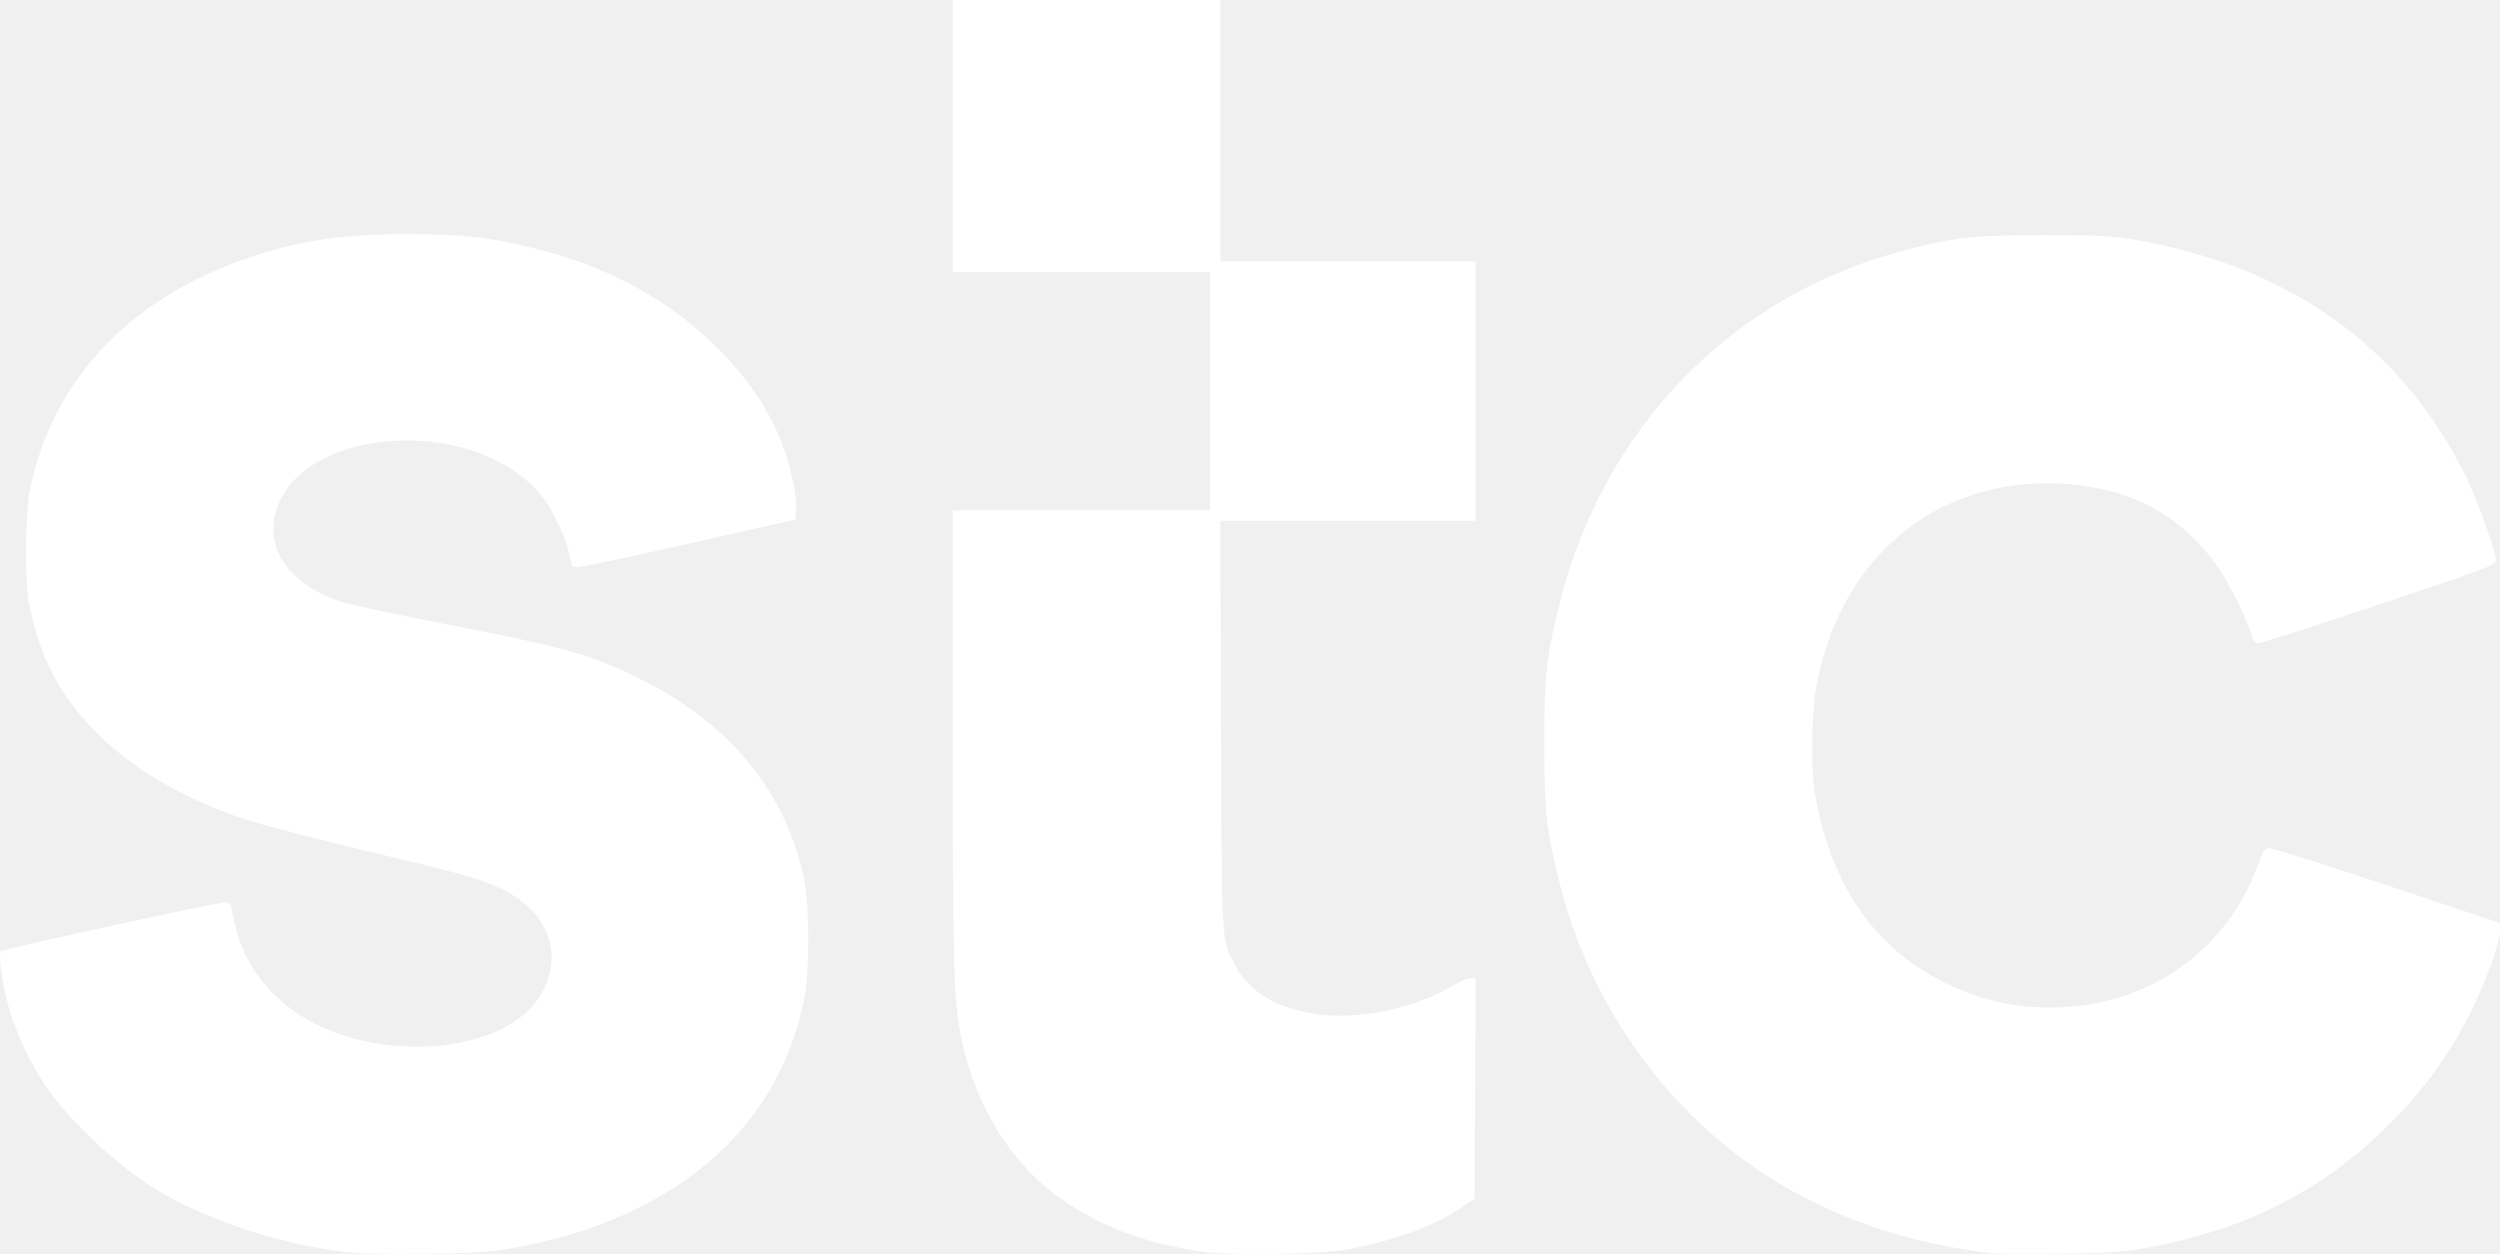
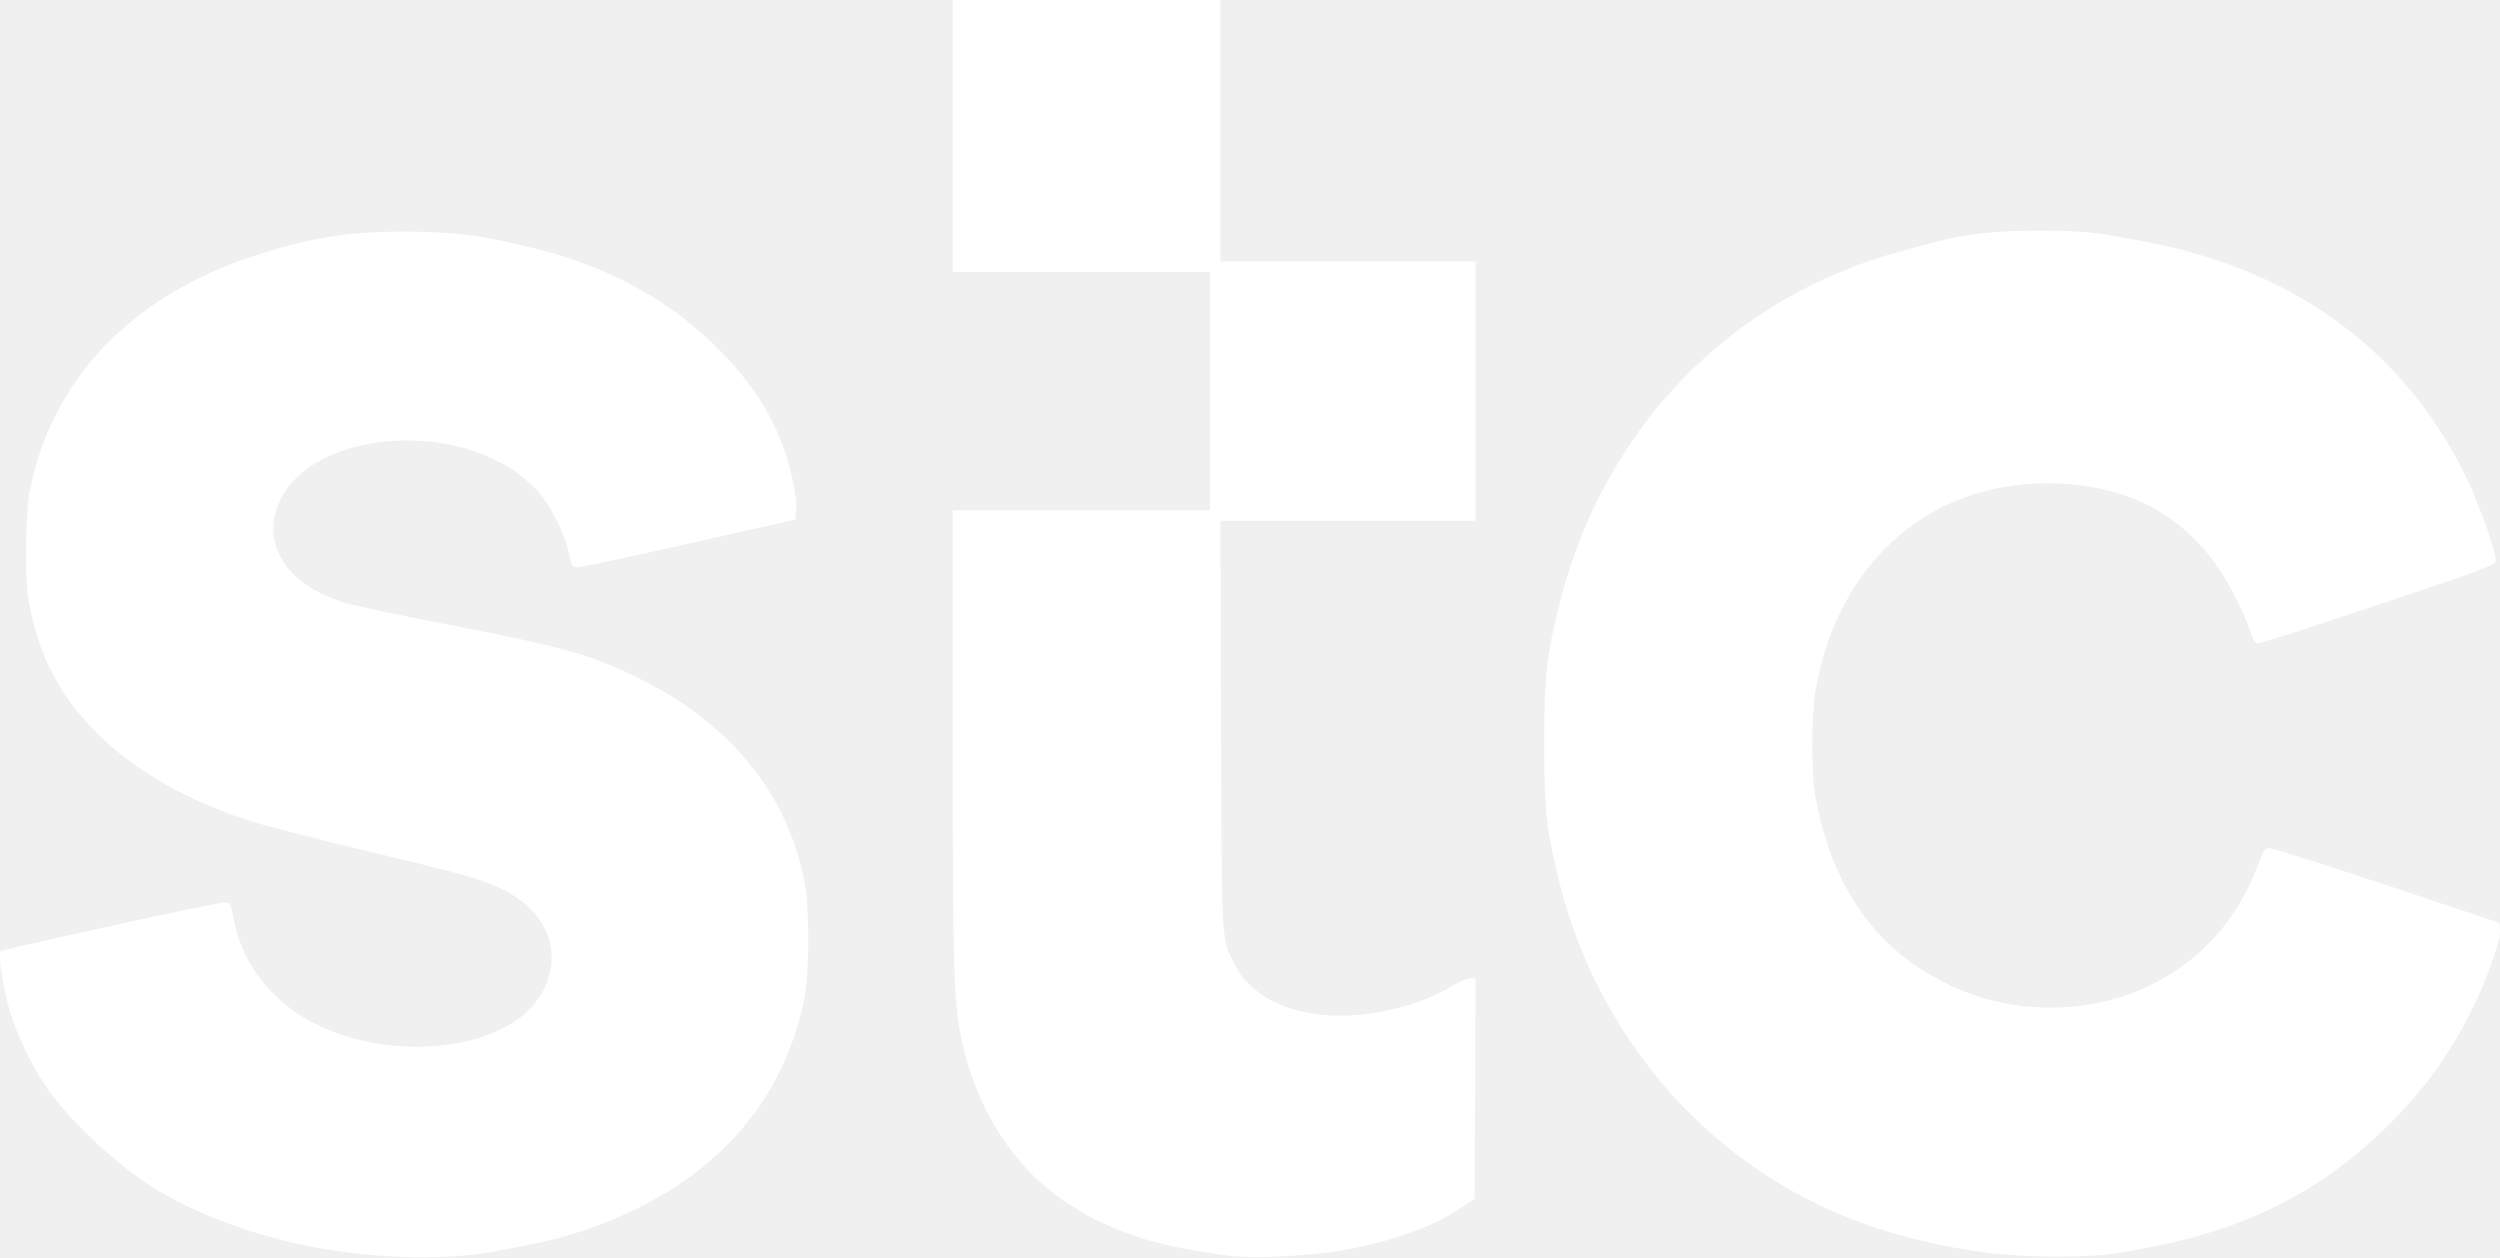
- <svg xmlns="http://www.w3.org/2000/svg" width="100.384mm" height="50.35mm" viewBox="0 0 100.384 50.35" version="1.1" id="svg5" xml:space="preserve">
+ <svg xmlns="http://www.w3.org/2000/svg" width="94.56mm" height="47.554mm" viewBox="0 0 94.56 47.554" version="1.1" id="svg5" xml:space="preserve">
  <defs id="defs2" />
-   <g id="layer1" transform="translate(-49.07217,-140.0846)">
-     <path style="fill:#ffffff;stroke-width:0.085" d="m 63.027,190.372 c -2.737,-0.33 -5.565,-1.257 -7.65,-2.507 -1.558,-0.934 -3.547,-2.793 -4.478,-4.186 -0.615,-0.92 -1.177,-2.105 -1.455,-3.067 -0.259,-0.895 -0.453,-2.229 -0.339,-2.33 0.105,-0.094 8.652,-1.959 8.976,-1.959 0.252,0 0.255,0.006 0.393,0.736 0.284,1.505 1.213,2.849 2.597,3.757 3.002,1.971 8.067,1.644 9.602,-0.619 1.066,-1.572 0.538,-3.37 -1.269,-4.319 -0.887,-0.466 -1.554,-0.659 -5.59,-1.618 -2.058,-0.489 -4.268,-1.064 -4.911,-1.278 -2.309,-0.77 -4.289,-1.895 -5.714,-3.247 -1.643,-1.559 -2.499,-3.136 -2.959,-5.446 -0.166,-0.836 -0.142,-3.586 0.039,-4.498 0.885,-4.444 4.024,-7.768 8.858,-9.38 2.037,-0.679 3.709,-0.927 6.255,-0.927 2.299,0 3.383,0.125 5.306,0.612 2.741,0.694 5.09,1.953 6.944,3.723 1.37,1.308 2.272,2.604 2.844,4.085 0.336,0.871 0.598,2.081 0.567,2.617 l -0.025,0.424 -4.233,0.955 c -2.328,0.525 -4.35,0.957 -4.492,0.959 -0.249,0.003 -0.262,-0.015 -0.367,-0.526 -0.141,-0.686 -0.651,-1.765 -1.102,-2.332 -1.099,-1.38 -3.162,-2.233 -5.392,-2.229 -2.557,0.004 -4.6,1.031 -5.205,2.618 -0.617,1.617 0.387,3.137 2.546,3.857 0.349,0.116 2.235,0.521 4.191,0.899 4.909,0.949 5.957,1.25 8.005,2.298 3.517,1.8 5.706,4.539 6.405,8.016 0.207,1.027 0.205,3.65 -0.003,4.697 -0.751,3.783 -3.072,6.684 -6.788,8.487 -1.571,0.762 -3.087,1.235 -5.04,1.573 -0.879,0.152 -1.46,0.187 -3.469,0.208 -1.327,0.014 -2.699,-0.009 -3.048,-0.051 z m 34.287,-0.03 c -2.228,-0.338 -3.918,-0.959 -5.477,-2.01 -2.108,-1.422 -3.597,-3.771 -4.168,-6.575 -0.304,-1.49 -0.342,-2.835 -0.342,-12.144 l -2.1e-4,-9.038 h 5.165 5.165 v -4.784 -4.784 h -5.165 -5.165 v -5.461 -5.461 h 5.376 5.376 v 5.249 5.249 h 5.122 5.122 v 5.207 5.207 h -5.125 -5.125 l 0.028,8.191 c 0.03,9.077 4.2e-4,8.584 0.59,9.695 0.523,0.985 1.57,1.639 3.029,1.891 1.761,0.304 4.102,-0.154 5.68,-1.112 0.264,-0.161 0.581,-0.292 0.703,-0.292 h 0.223 l -0.022,4.424 -0.022,4.424 -0.673,0.444 c -1.042,0.689 -2.579,1.241 -4.451,1.599 -0.967,0.185 -4.809,0.238 -5.845,0.081 z m 31.753,0.067 c -4.041,-0.477 -7.473,-1.814 -10.342,-4.029 -3.416,-2.637 -5.932,-6.501 -7.013,-10.771 -0.54,-2.135 -0.634,-2.976 -0.634,-5.679 0,-2.702 0.094,-3.547 0.633,-5.673 1.769,-6.975 6.823,-12.199 13.599,-14.056 2.121,-0.581 2.912,-0.673 5.789,-0.675 2.111,-0.001 2.752,0.027 3.514,0.154 6.283,1.045 10.827,4.241 13.428,9.444 0.524,1.048 1.29,3.2 1.246,3.499 -0.023,0.157 -0.604,0.372 -4.674,1.732 -2.556,0.854 -4.734,1.553 -4.84,1.553 -0.158,0 -0.219,-0.08 -0.337,-0.445 -0.265,-0.821 -0.957,-2.151 -1.476,-2.841 -1.503,-1.994 -3.546,-3.012 -6.267,-3.122 -4.958,-0.201 -8.788,3.046 -9.703,8.228 -0.199,1.127 -0.205,3.344 -0.011,4.403 0.558,3.047 1.95,5.356 4.083,6.775 1.784,1.187 3.724,1.727 5.838,1.624 3.616,-0.176 6.615,-2.36 7.83,-5.701 0.202,-0.554 0.276,-0.67 0.442,-0.689 0.11,-0.013 2.238,0.657 4.73,1.488 l 4.53,1.511 0.025,0.291 c 0.032,0.376 -0.454,1.788 -1.032,2.997 -0.915,1.913 -2.063,3.5 -3.615,4.999 -2.68,2.587 -5.682,4.071 -9.686,4.79 -0.853,0.153 -1.397,0.186 -3.387,0.204 -1.304,0.012 -2.504,0.006 -2.667,-0.013 z" id="path308" />
+   <g id="layer1" transform="matrix(0.9419847,0,0,0.9419847,-46.22523,-131.9576)" style="fill:#000000">
+     <path style="fill:#ffffff;stroke-width:0.085" d="m 63.027,190.372 c -2.737,-0.33 -5.565,-1.257 -7.65,-2.507 -1.558,-0.934 -3.547,-2.793 -4.478,-4.186 -0.615,-0.92 -1.177,-2.105 -1.455,-3.067 -0.259,-0.895 -0.453,-2.229 -0.339,-2.33 0.105,-0.094 8.652,-1.959 8.976,-1.959 0.252,0 0.255,0.006 0.393,0.736 0.284,1.505 1.213,2.849 2.597,3.757 3.002,1.971 8.067,1.644 9.602,-0.619 1.066,-1.572 0.538,-3.37 -1.269,-4.319 -0.887,-0.466 -1.554,-0.659 -5.59,-1.618 -2.058,-0.489 -4.268,-1.064 -4.911,-1.278 -2.309,-0.77 -4.289,-1.895 -5.714,-3.247 -1.643,-1.559 -2.499,-3.136 -2.959,-5.446 -0.166,-0.836 -0.142,-3.586 0.039,-4.498 0.885,-4.444 4.024,-7.768 8.858,-9.38 2.037,-0.679 3.607,-1.028 6.153,-1.028 2.299,0 3.484,0.227 5.408,0.713 2.741,0.694 5.09,1.953 6.944,3.723 1.37,1.308 2.272,2.604 2.844,4.085 0.336,0.871 0.598,2.081 0.567,2.617 l -0.025,0.424 -4.233,0.955 c -2.328,0.525 -4.35,0.957 -4.492,0.959 -0.249,0.003 -0.262,-0.015 -0.367,-0.526 -0.141,-0.686 -0.651,-1.765 -1.102,-2.332 -1.099,-1.38 -3.162,-2.233 -5.392,-2.229 -2.557,0.004 -4.6,1.031 -5.205,2.618 -0.617,1.617 0.387,3.137 2.546,3.857 0.349,0.116 2.235,0.521 4.191,0.899 4.909,0.949 5.957,1.25 8.005,2.298 3.517,1.8 5.706,4.539 6.405,8.016 0.207,1.027 0.205,3.65 -0.003,4.697 -0.751,3.783 -3.072,6.684 -6.788,8.487 -1.571,0.762 -3.087,1.235 -5.04,1.573 -0.879,0.152 -1.46,0.331 -3.469,0.352 -1.327,0.014 -2.699,-0.153 -3.048,-0.195 z m 34.287,-0.03 c -2.228,-0.338 -3.918,-0.959 -5.477,-2.01 -2.108,-1.422 -3.597,-3.771 -4.168,-6.575 -0.304,-1.49 -0.342,-2.835 -0.342,-12.144 l -2.1e-4,-9.038 h 5.165 5.165 v -4.784 -4.784 h -5.165 -5.165 v -5.461 -5.461 h 5.376 5.376 v 5.249 5.249 h 5.122 5.122 v 5.207 5.207 h -5.125 -5.125 l 0.028,8.191 c 0.03,9.077 4.2e-4,8.584 0.59,9.695 0.523,0.985 1.57,1.639 3.029,1.891 1.761,0.304 4.102,-0.154 5.68,-1.112 0.264,-0.161 0.581,-0.292 0.703,-0.292 h 0.223 l -0.022,4.424 -0.022,4.424 -0.673,0.444 c -1.042,0.689 -2.579,1.241 -4.451,1.599 -0.559,0.107 -1.89,0.268 -3.33,0.296 -1.672,0.032 -2.235,-0.215 -2.515,-0.215 z m 31.753,0.067 c -4.041,-0.477 -7.473,-1.814 -10.342,-4.029 -3.416,-2.637 -5.932,-6.501 -7.013,-10.771 -0.54,-2.135 -0.634,-2.976 -0.634,-5.679 0,-2.702 0.094,-3.547 0.633,-5.673 1.769,-6.975 6.823,-12.199 13.599,-14.056 2.121,-0.581 2.922,-0.856 5.8,-0.858 2.111,-0.001 2.742,0.21 3.503,0.337 6.283,1.045 10.827,4.241 13.428,9.444 0.524,1.048 1.29,3.2 1.246,3.499 -0.023,0.157 -0.604,0.372 -4.674,1.732 -2.556,0.854 -4.734,1.553 -4.84,1.553 -0.158,0 -0.219,-0.08 -0.337,-0.445 -0.265,-0.821 -0.957,-2.151 -1.476,-2.841 -1.503,-1.994 -3.546,-3.012 -6.267,-3.122 -4.958,-0.201 -8.788,3.046 -9.703,8.228 -0.199,1.127 -0.205,3.344 -0.011,4.403 0.558,3.047 1.95,5.356 4.083,6.775 1.784,1.187 3.724,1.727 5.838,1.624 3.616,-0.176 6.615,-2.36 7.83,-5.701 0.202,-0.554 0.276,-0.67 0.442,-0.689 0.11,-0.013 2.238,0.657 4.73,1.488 l 4.53,1.511 0.025,0.291 c 0.032,0.376 -0.454,1.788 -1.032,2.997 -0.915,1.913 -2.063,3.5 -3.615,4.999 -2.68,2.587 -5.682,4.071 -9.686,4.79 -0.853,0.153 -1.282,0.307 -3.272,0.326 -1.304,0.012 -2.619,-0.115 -2.782,-0.135 z" id="path308" />
    <path style="fill:#000000;stroke-width:0.085" id="path306" d="" />
    <path style="fill:#000000;stroke-width:0.085" id="path304" d="" />
    <path style="fill:#000000;stroke-width:0.085" id="path302" d="" />
  </g>
</svg>
